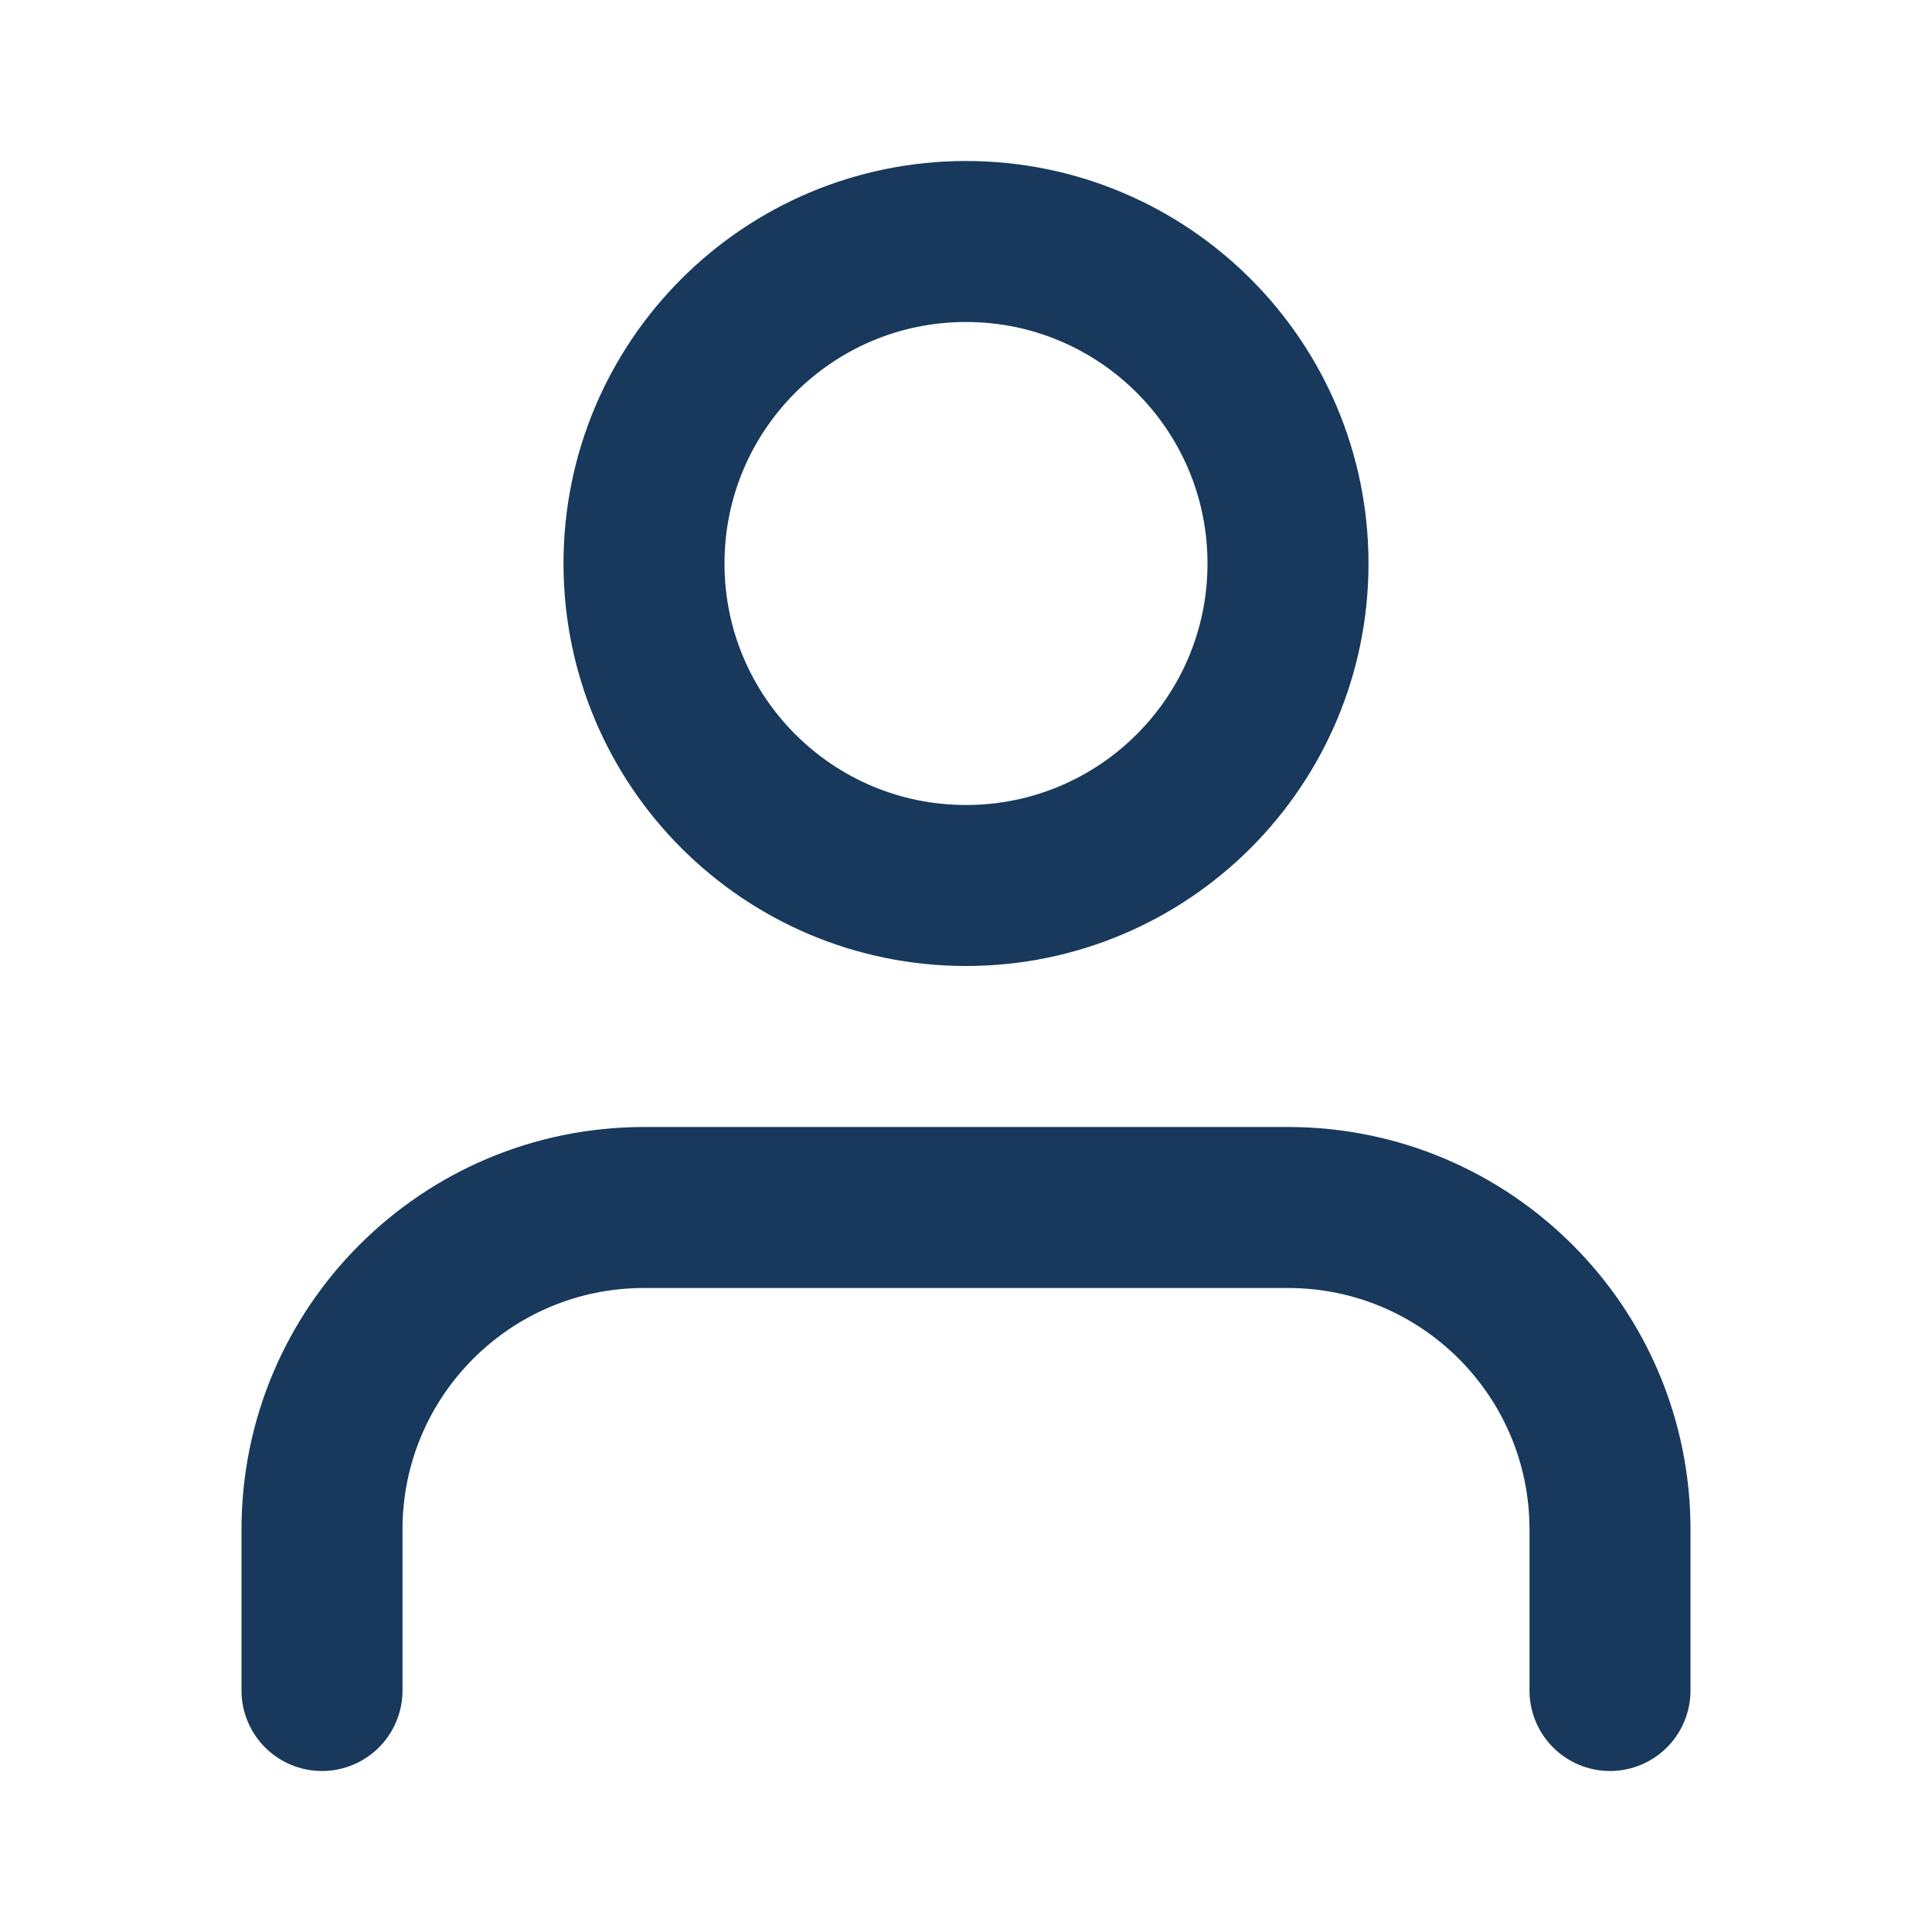
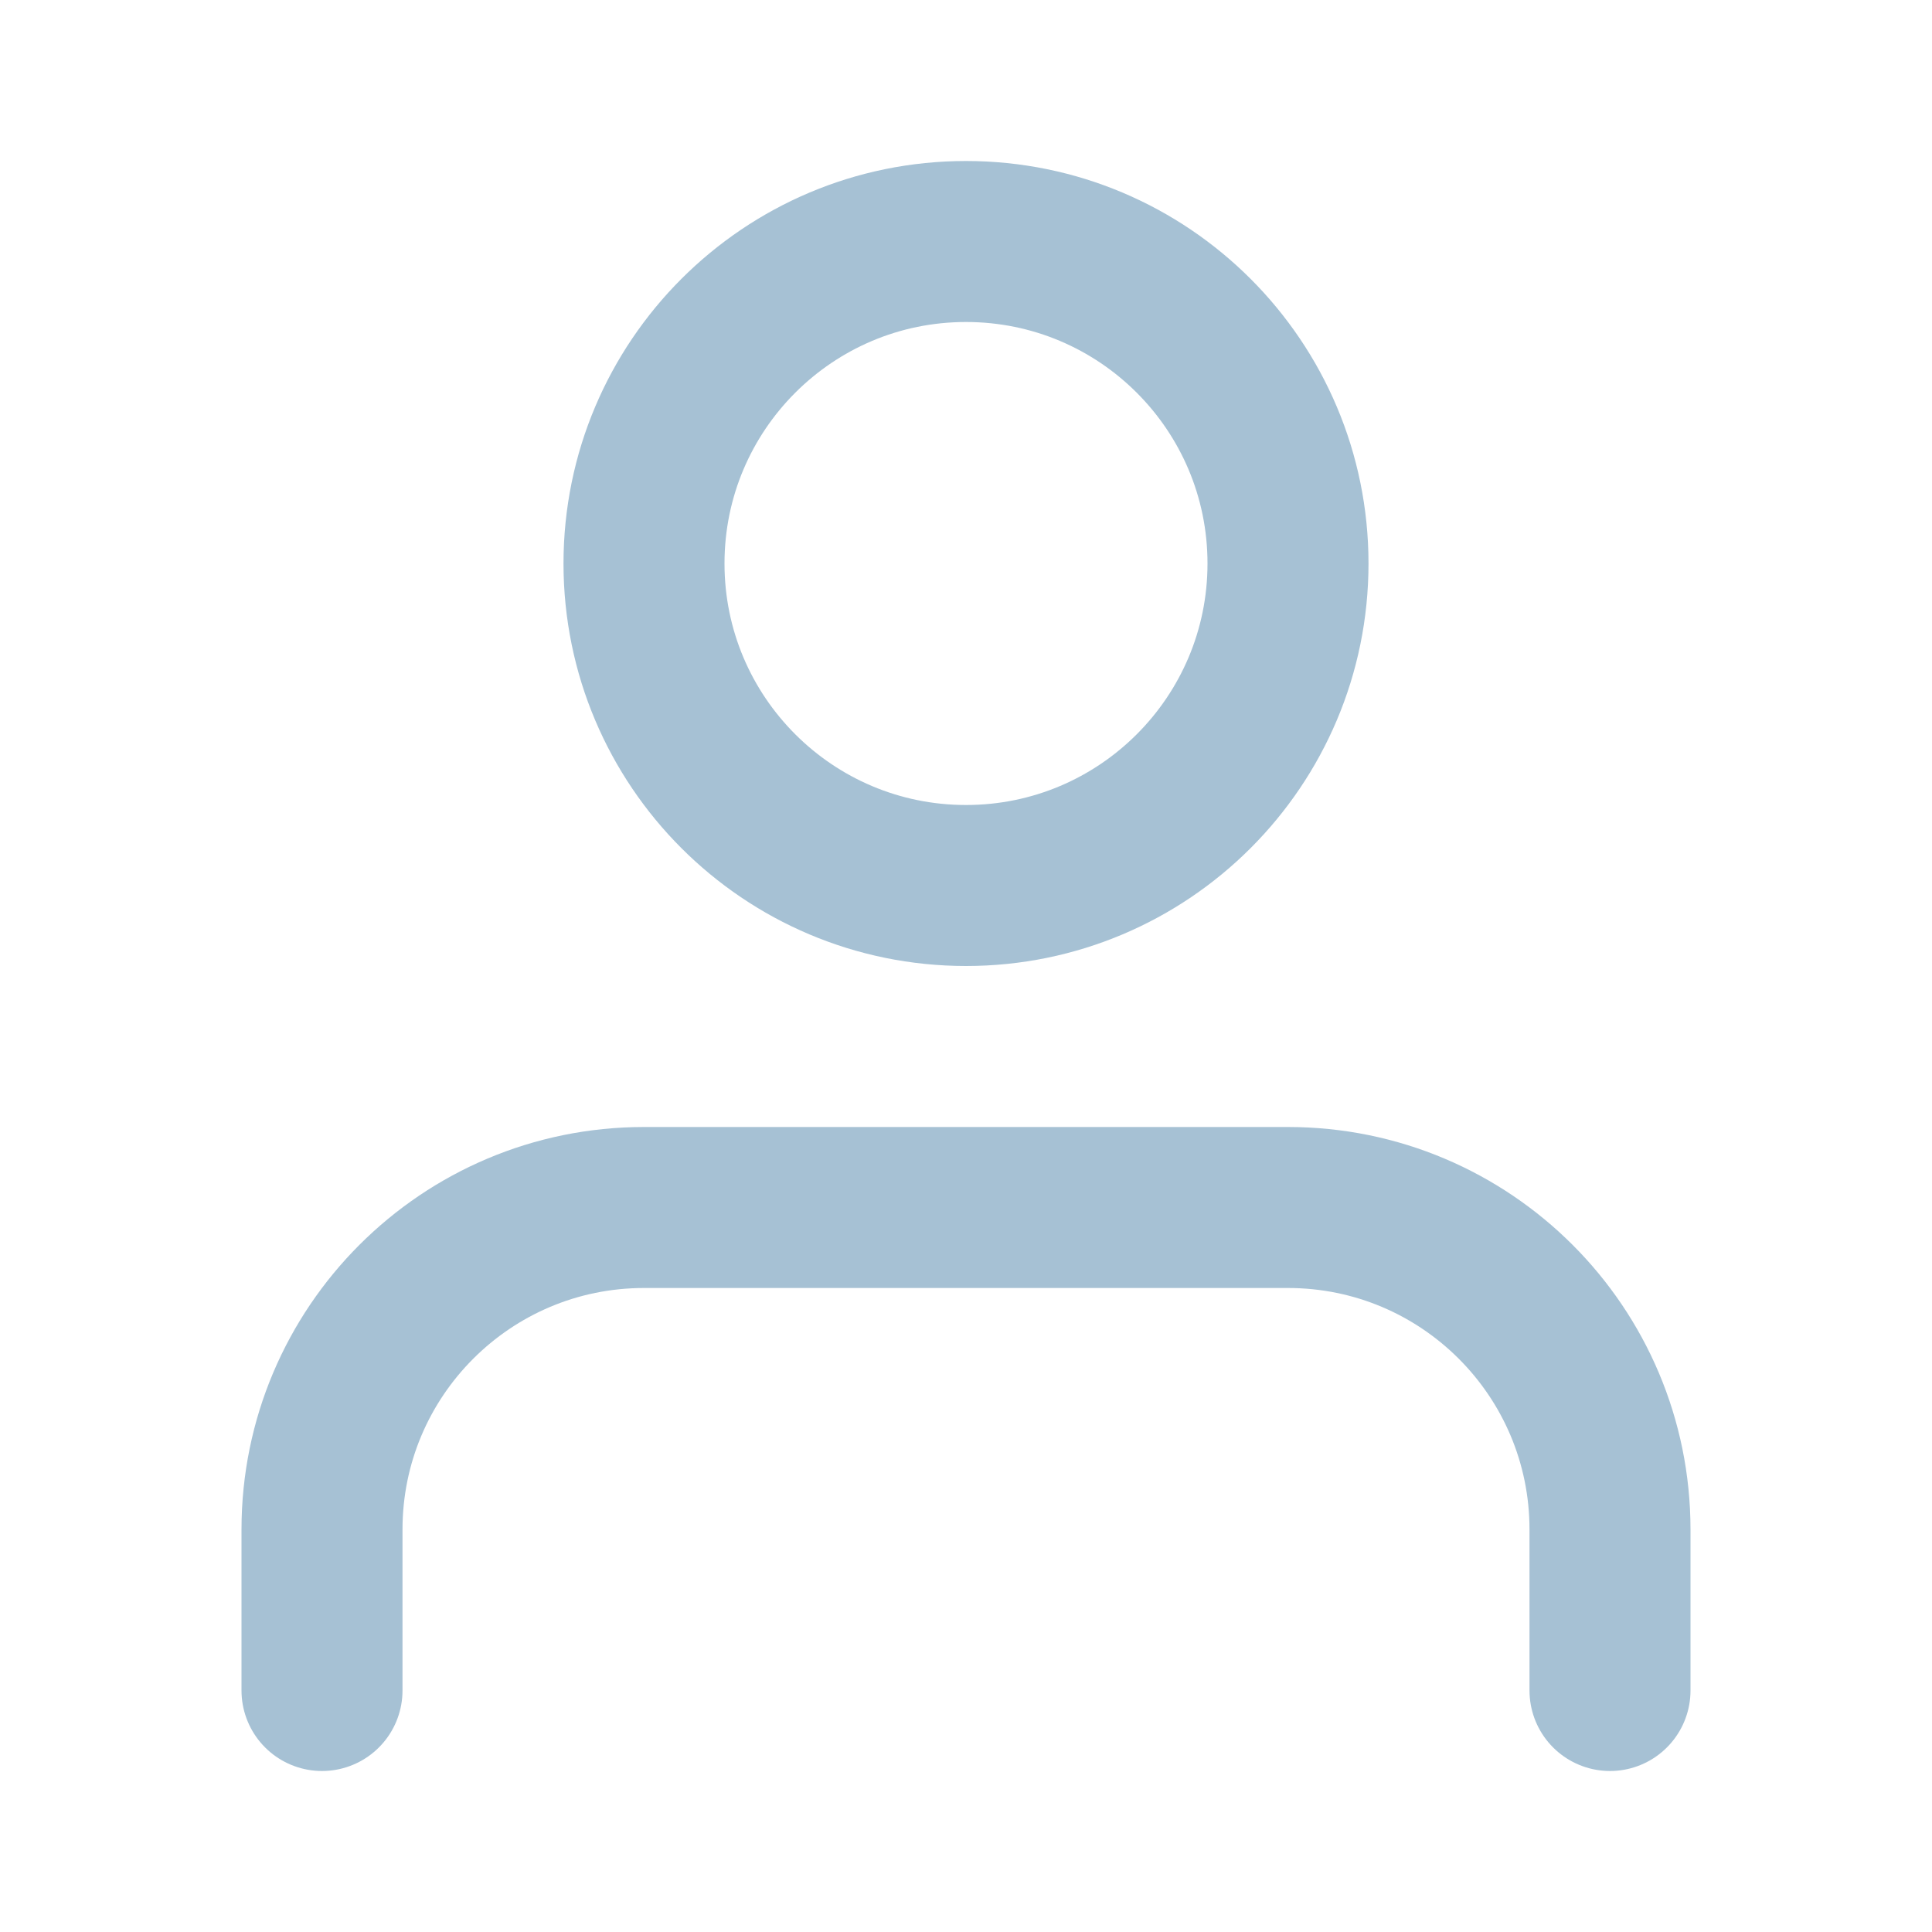
- <svg xmlns="http://www.w3.org/2000/svg" width="24" height="24" viewBox="0 0 24 24" fill="none" stroke="#18395C" stroke-width="2" stroke-linecap="round" stroke-linejoin="round" class="feather feather-user">
+ <svg xmlns="http://www.w3.org/2000/svg" width="24" height="24" viewBox="0 0 24 24" fill="none" stroke="#a6c1d4" stroke-width="2" stroke-linecap="round" stroke-linejoin="round" class="feather feather-user">
  <path d="M20 21v-2a4 4 0 0 0-4-4H8a4 4 0 0 0-4 4v2" />
  <circle cx="12" cy="7" r="4" />
</svg>
